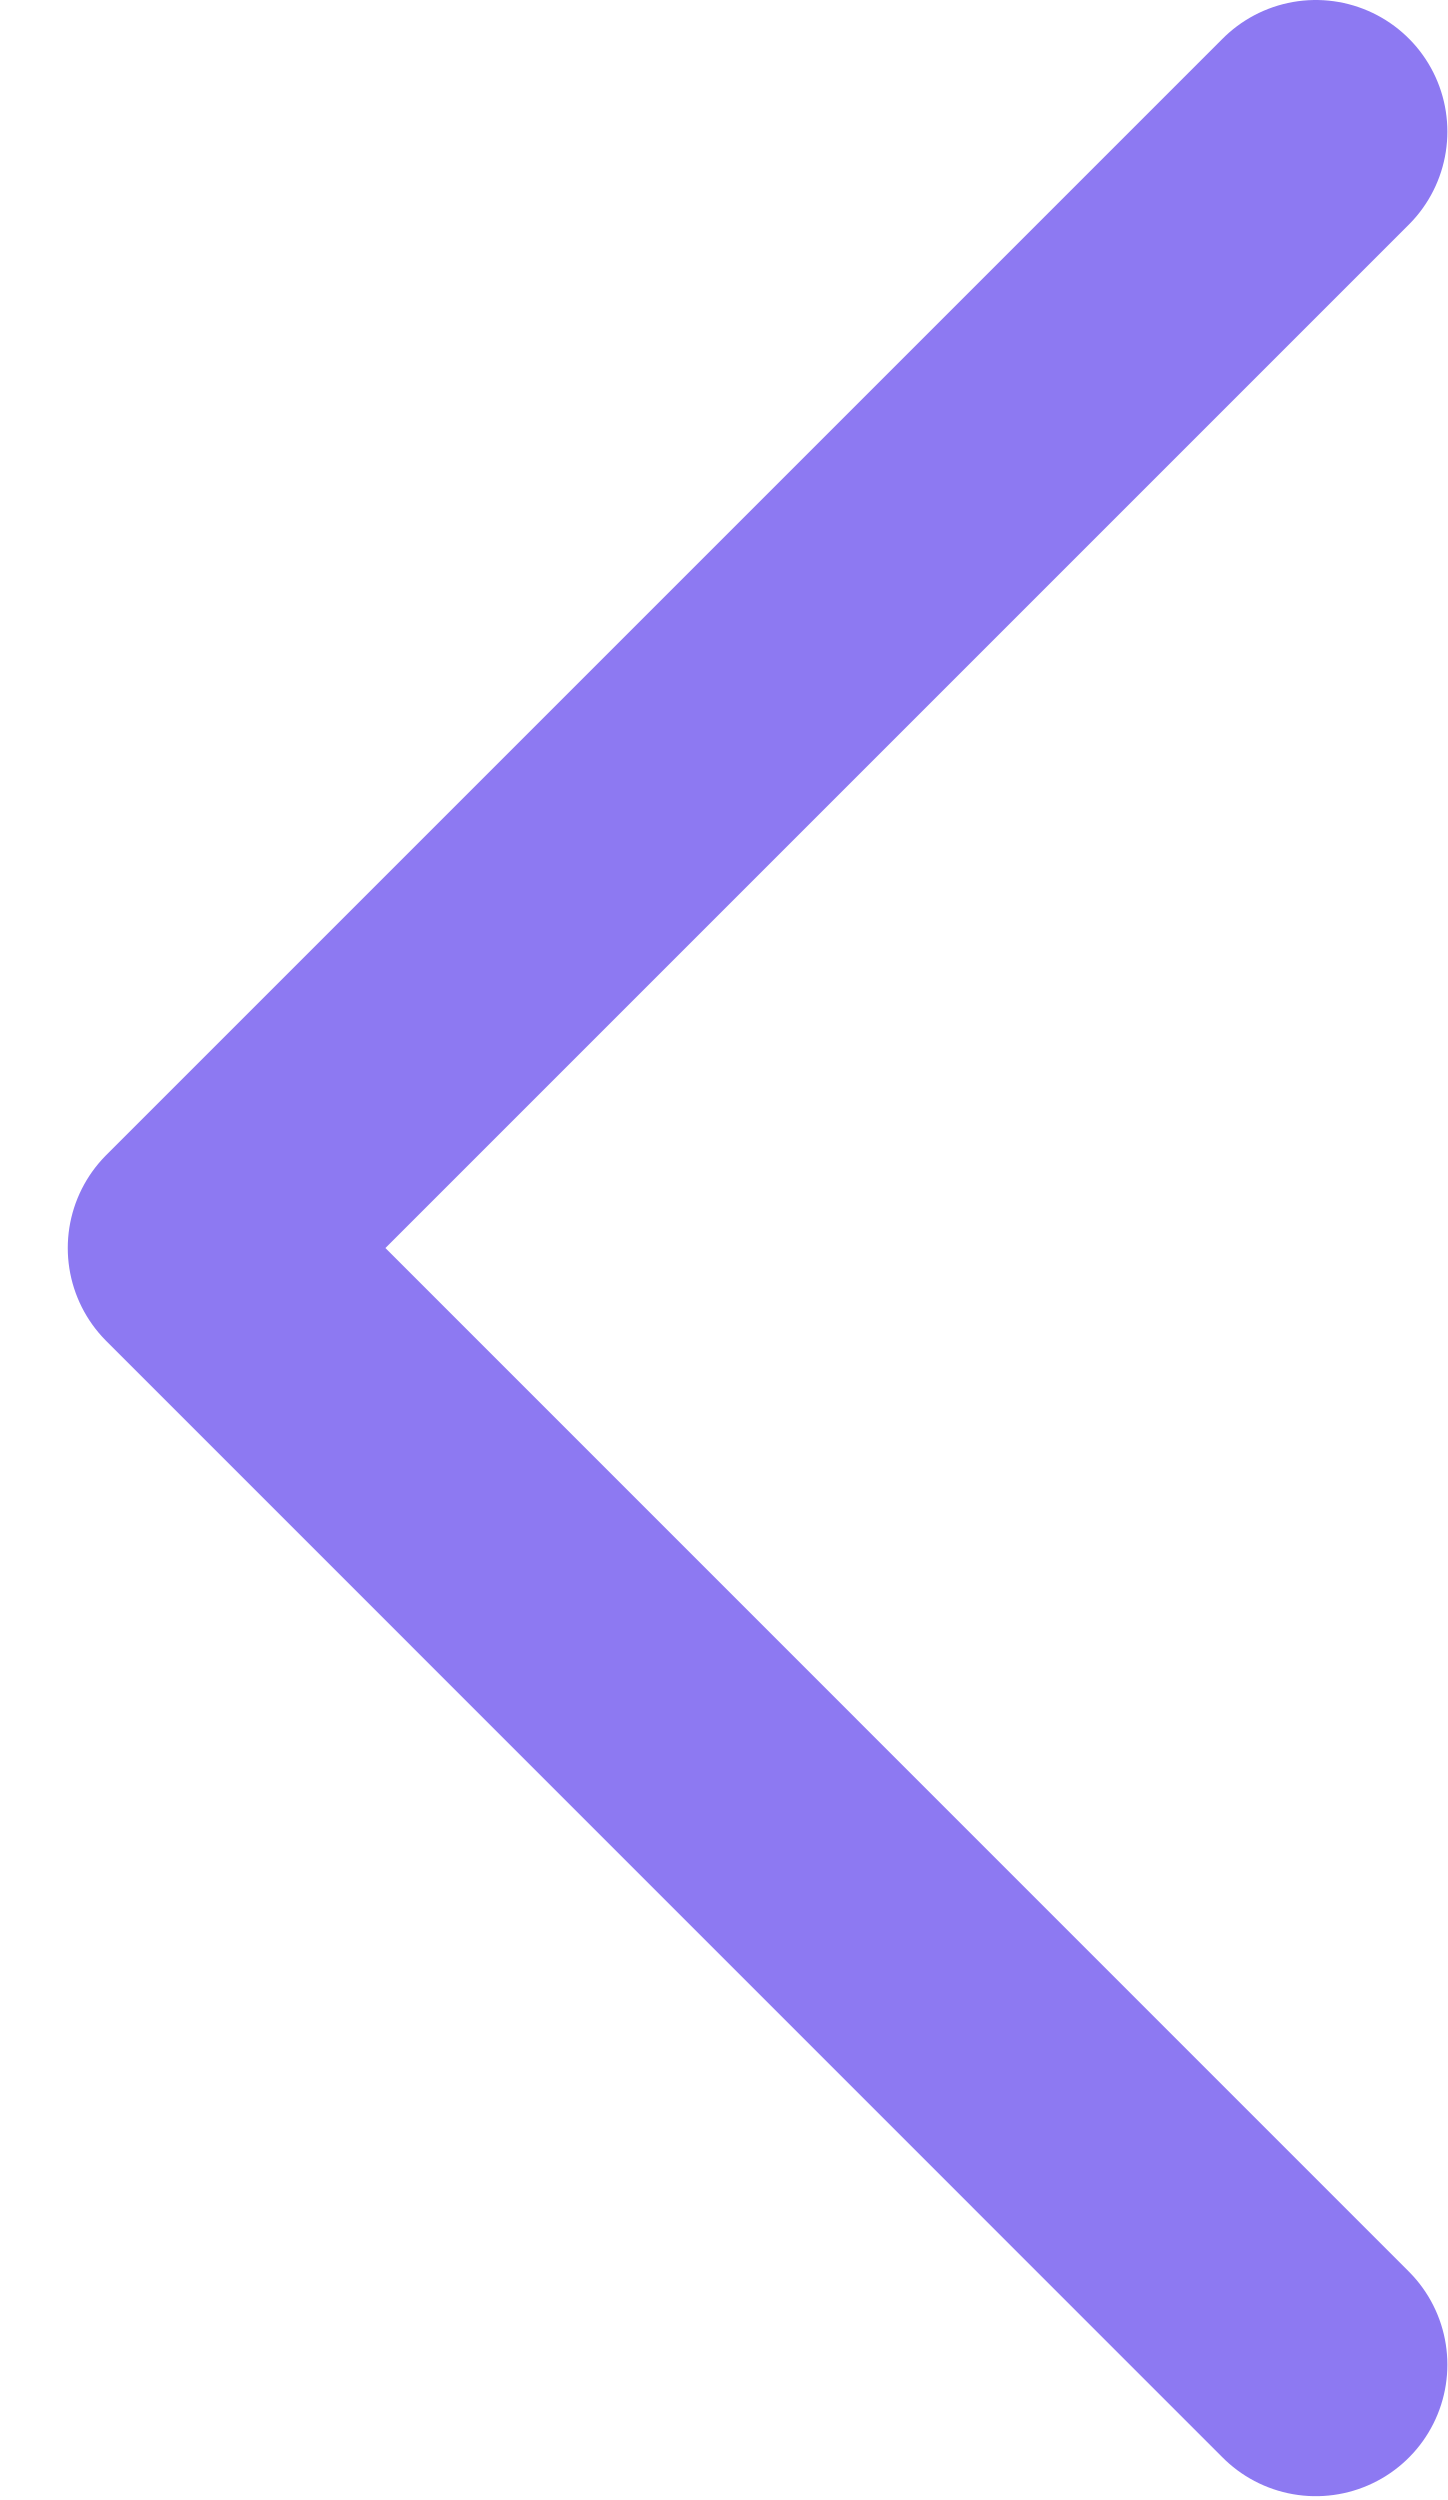
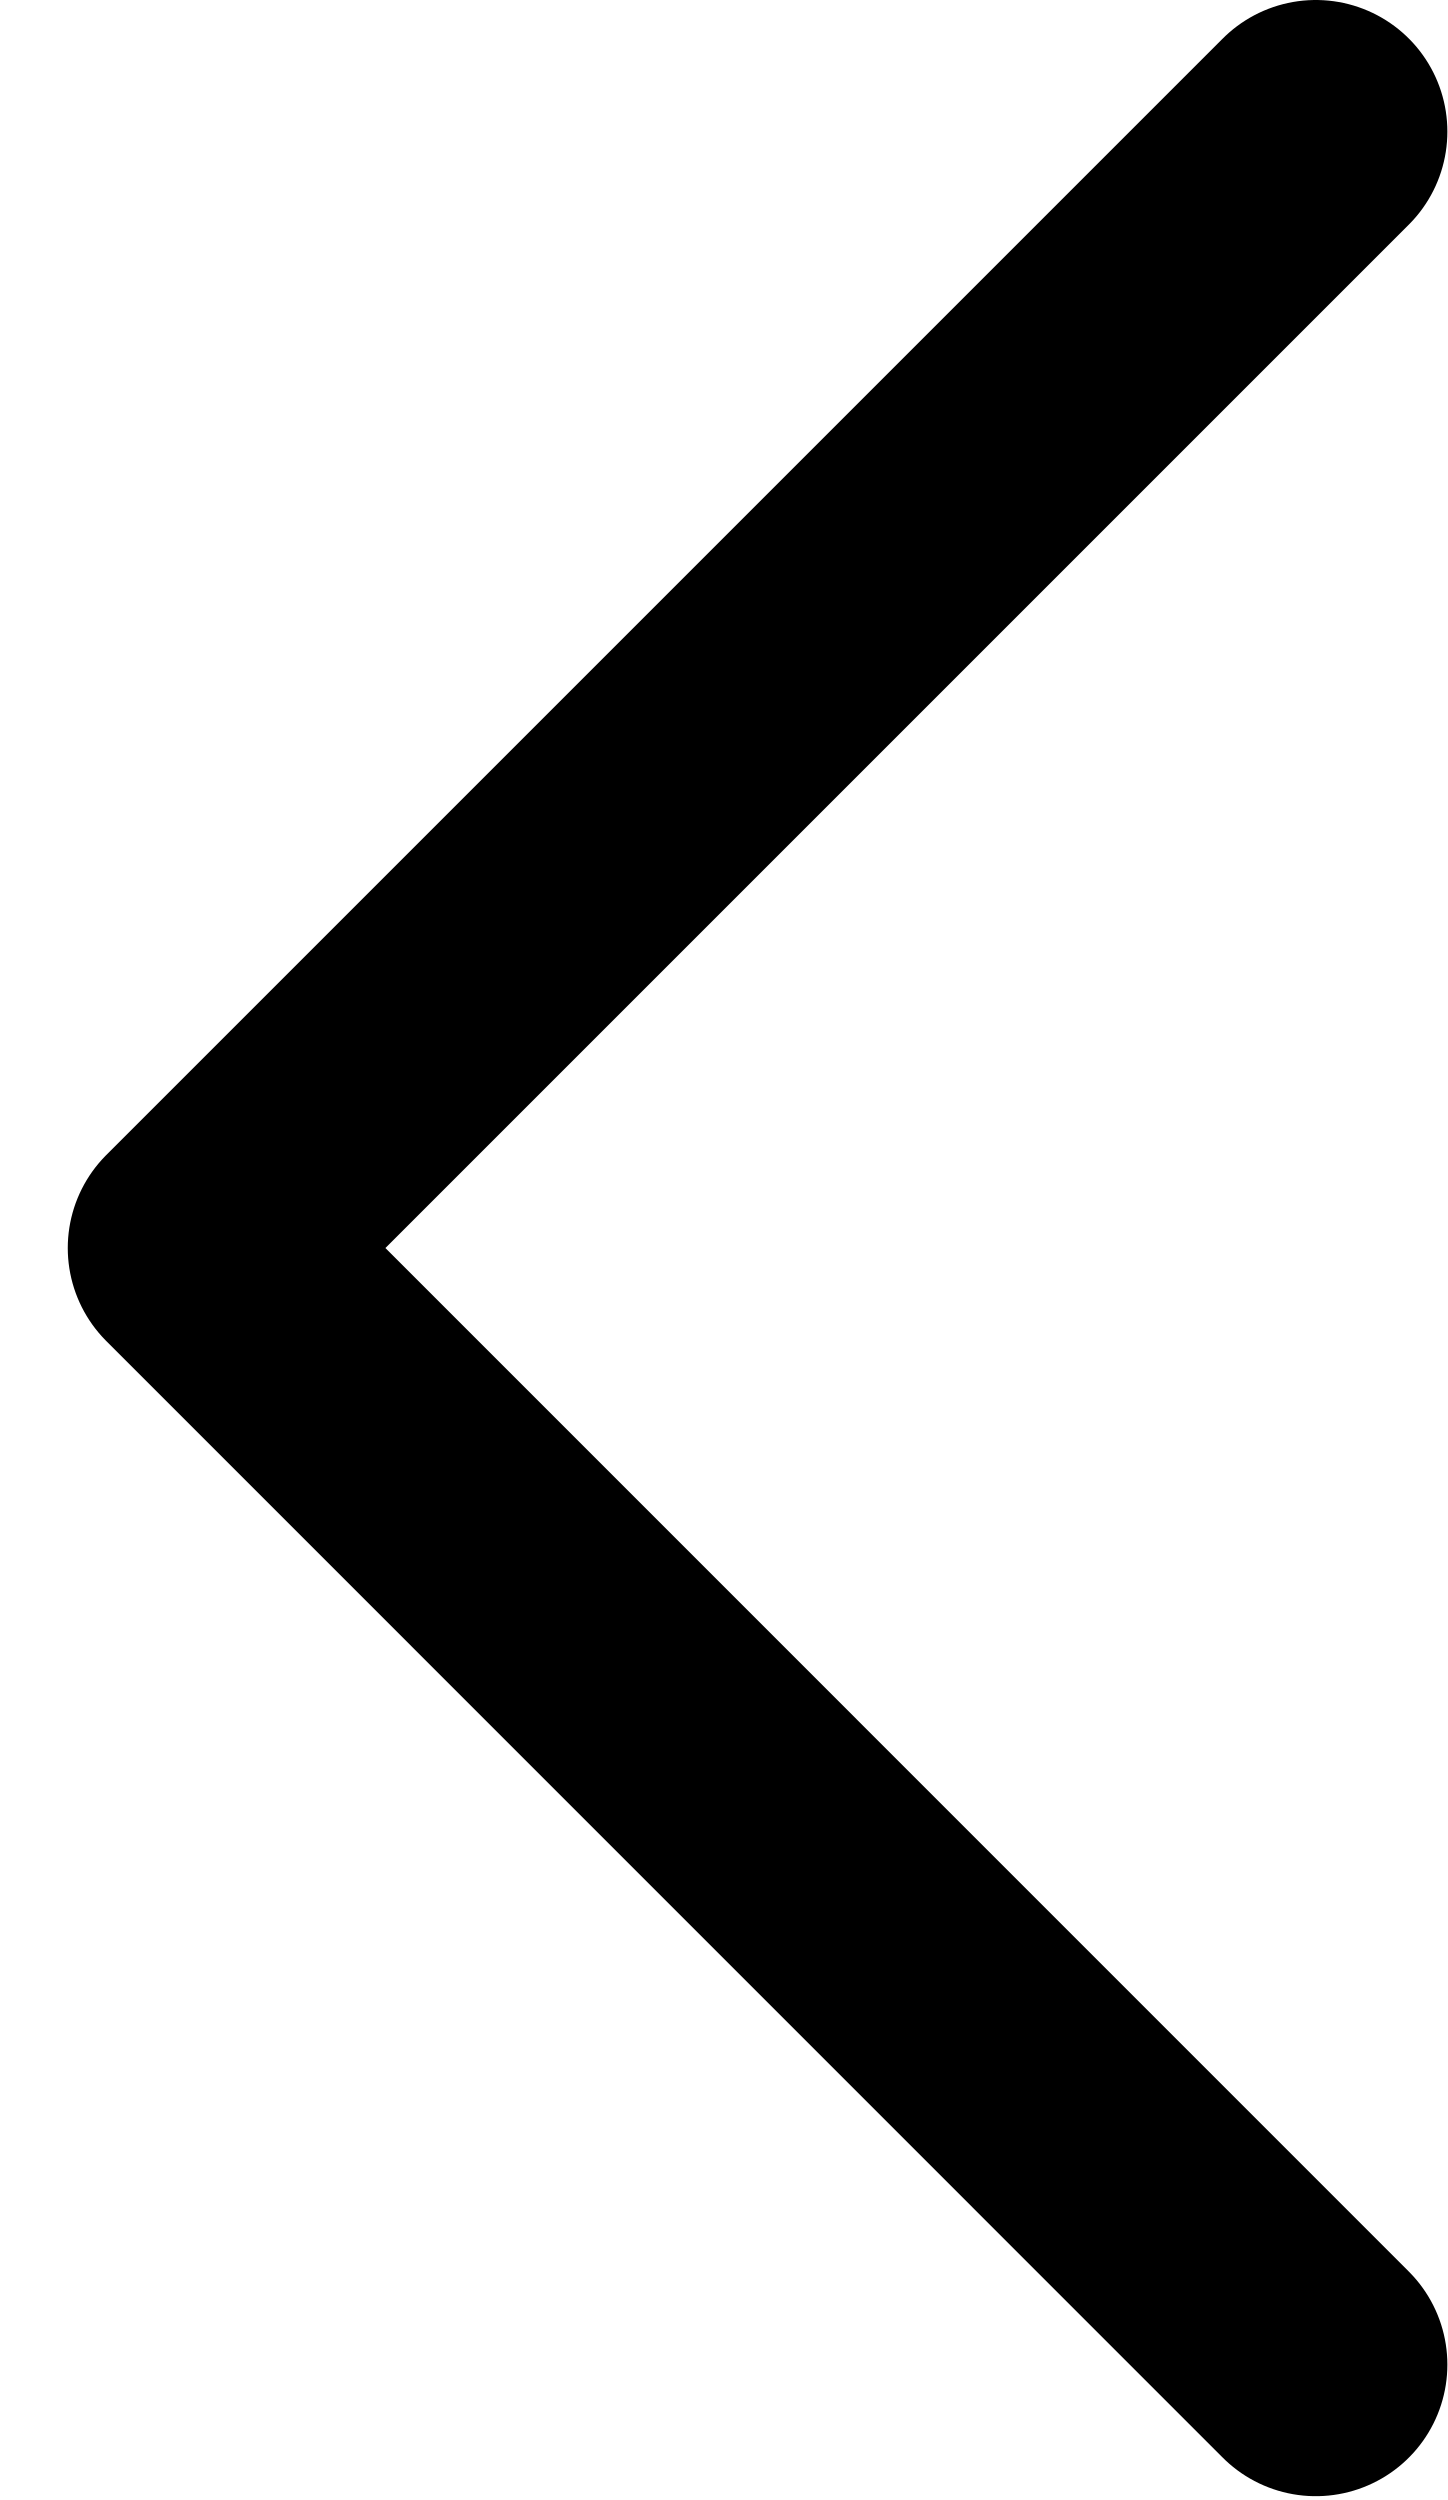
<svg xmlns="http://www.w3.org/2000/svg" width="11" height="19" viewBox="0 0 11 19" fill="none">
-   <path d="M10 1L1.515 9.485L10 17.971" stroke="#8D79F2" stroke-width="2" stroke-linecap="round" stroke-linejoin="round" />
+   <path d="M10 1L1.515 9.485L10 17.971" stroke="currentColor" stroke-width="2" stroke-linecap="round" stroke-linejoin="round" />
</svg>
